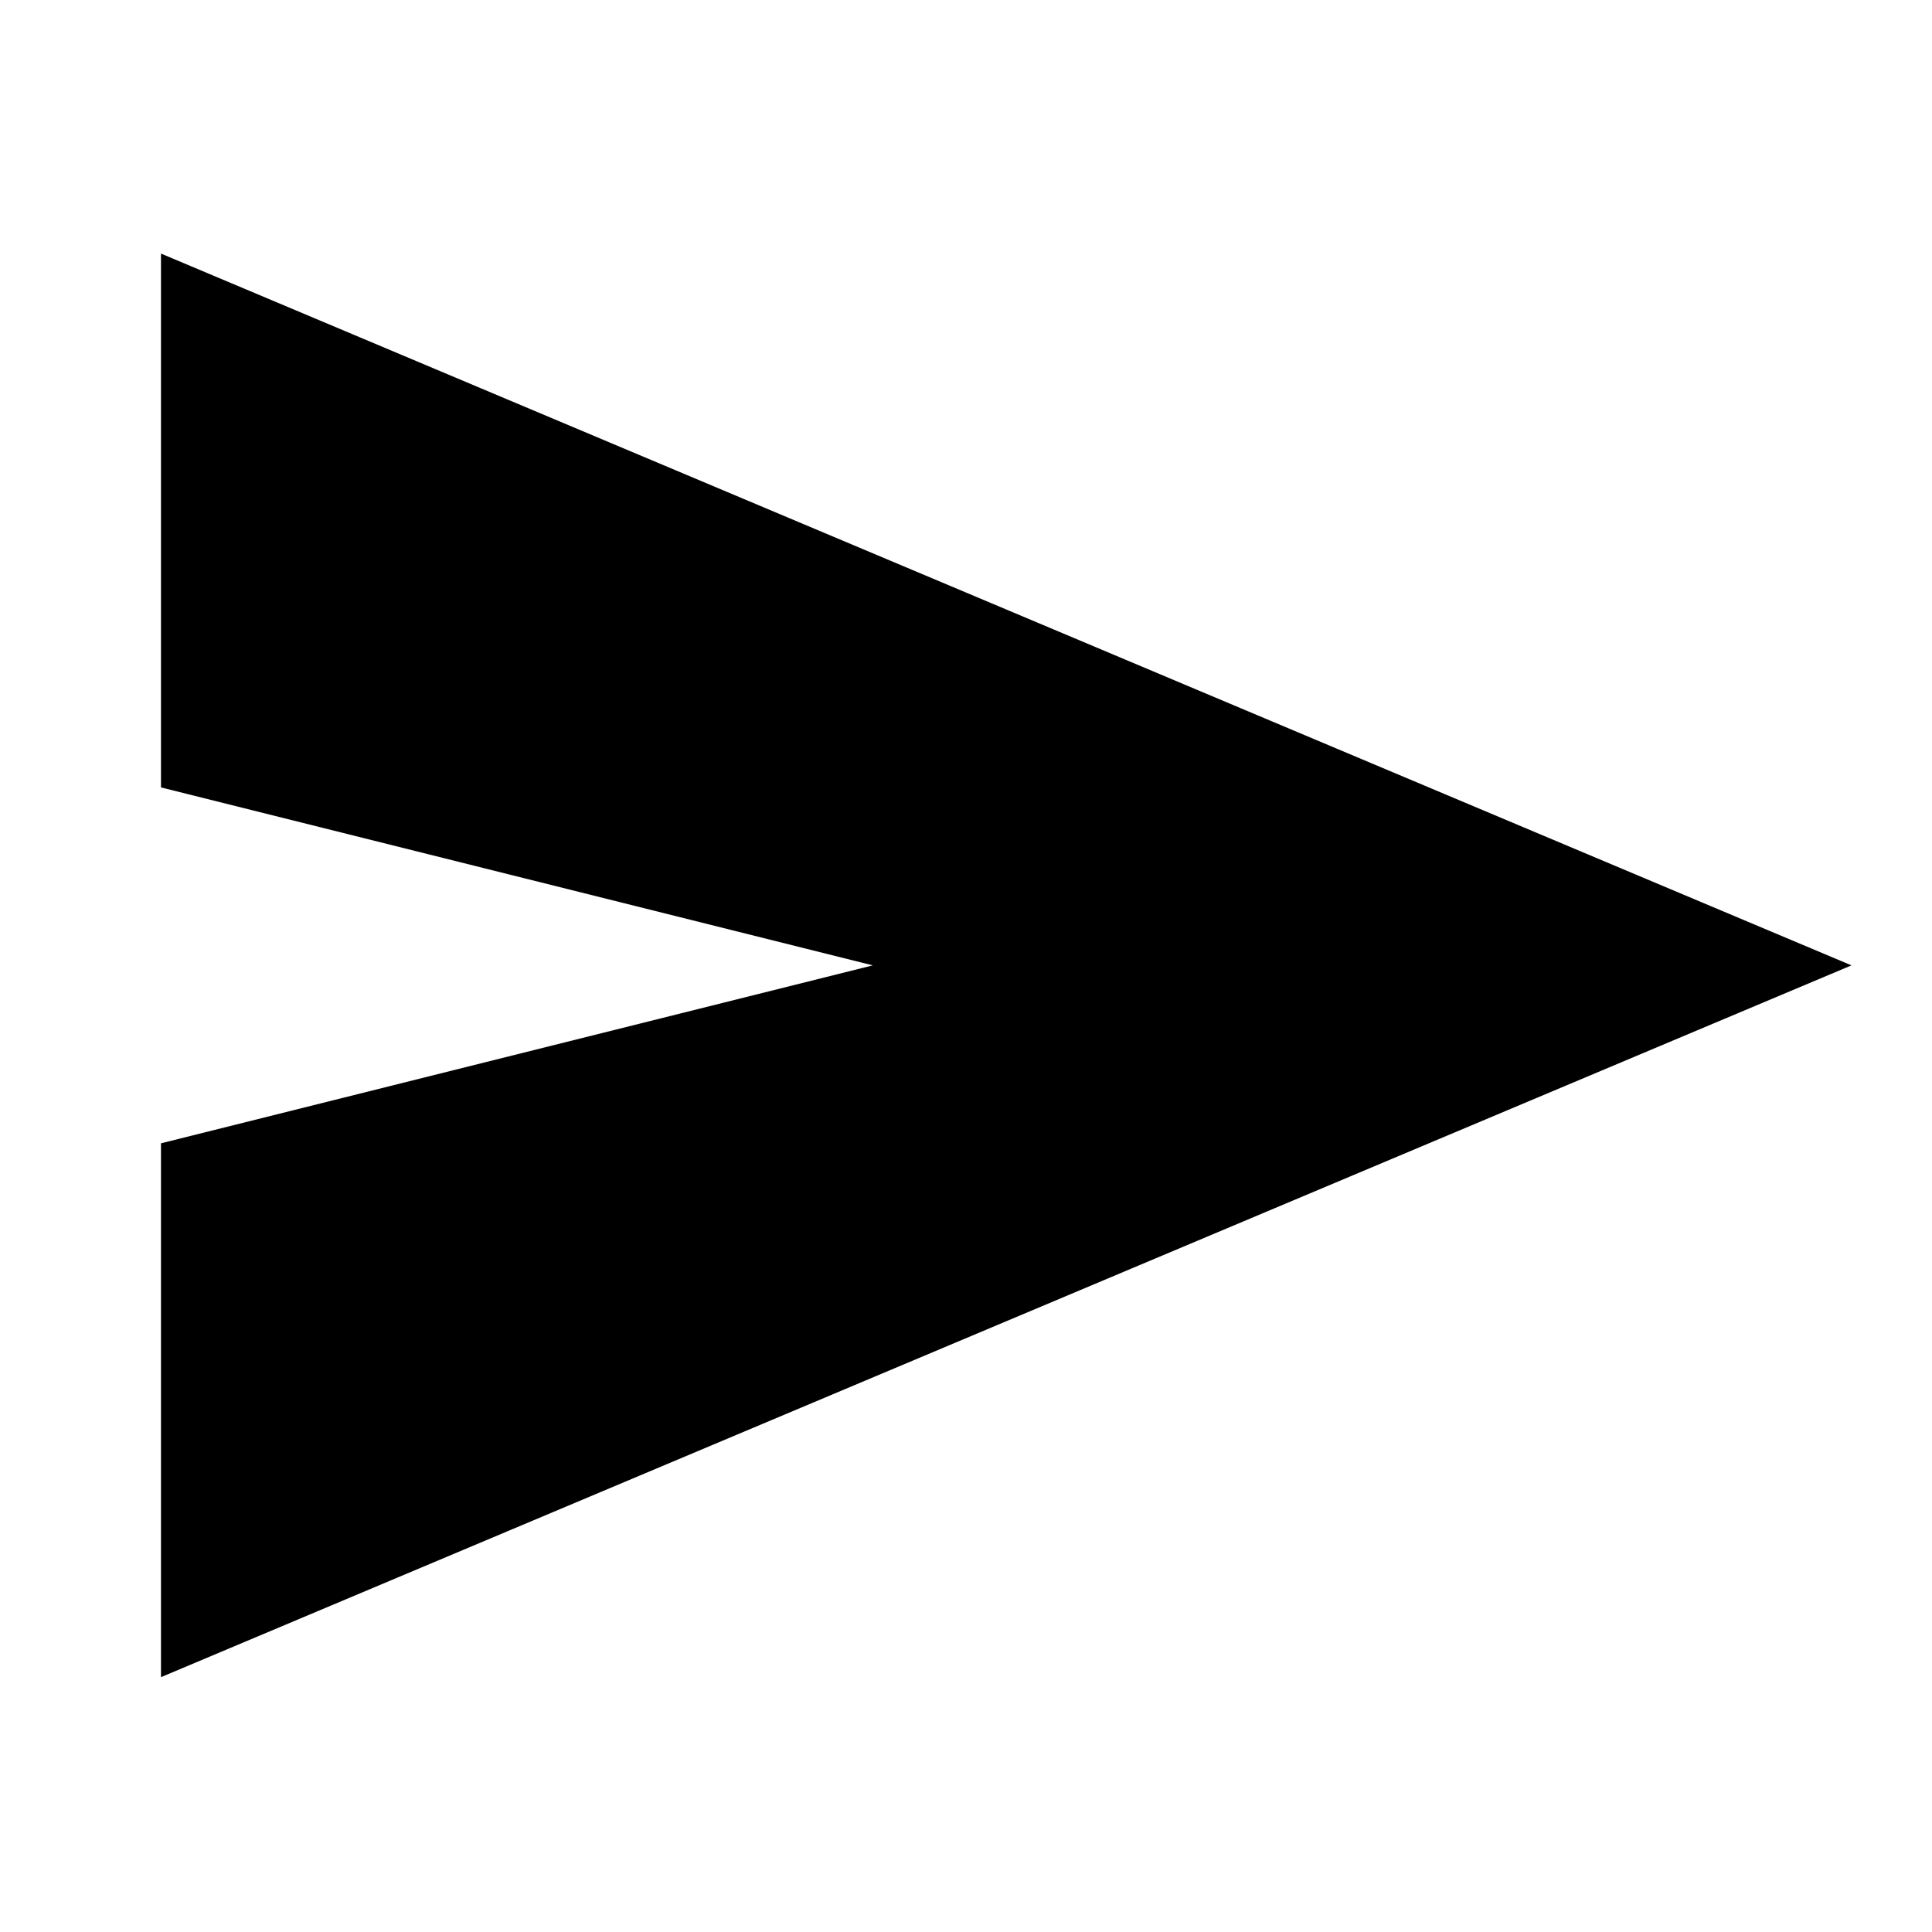
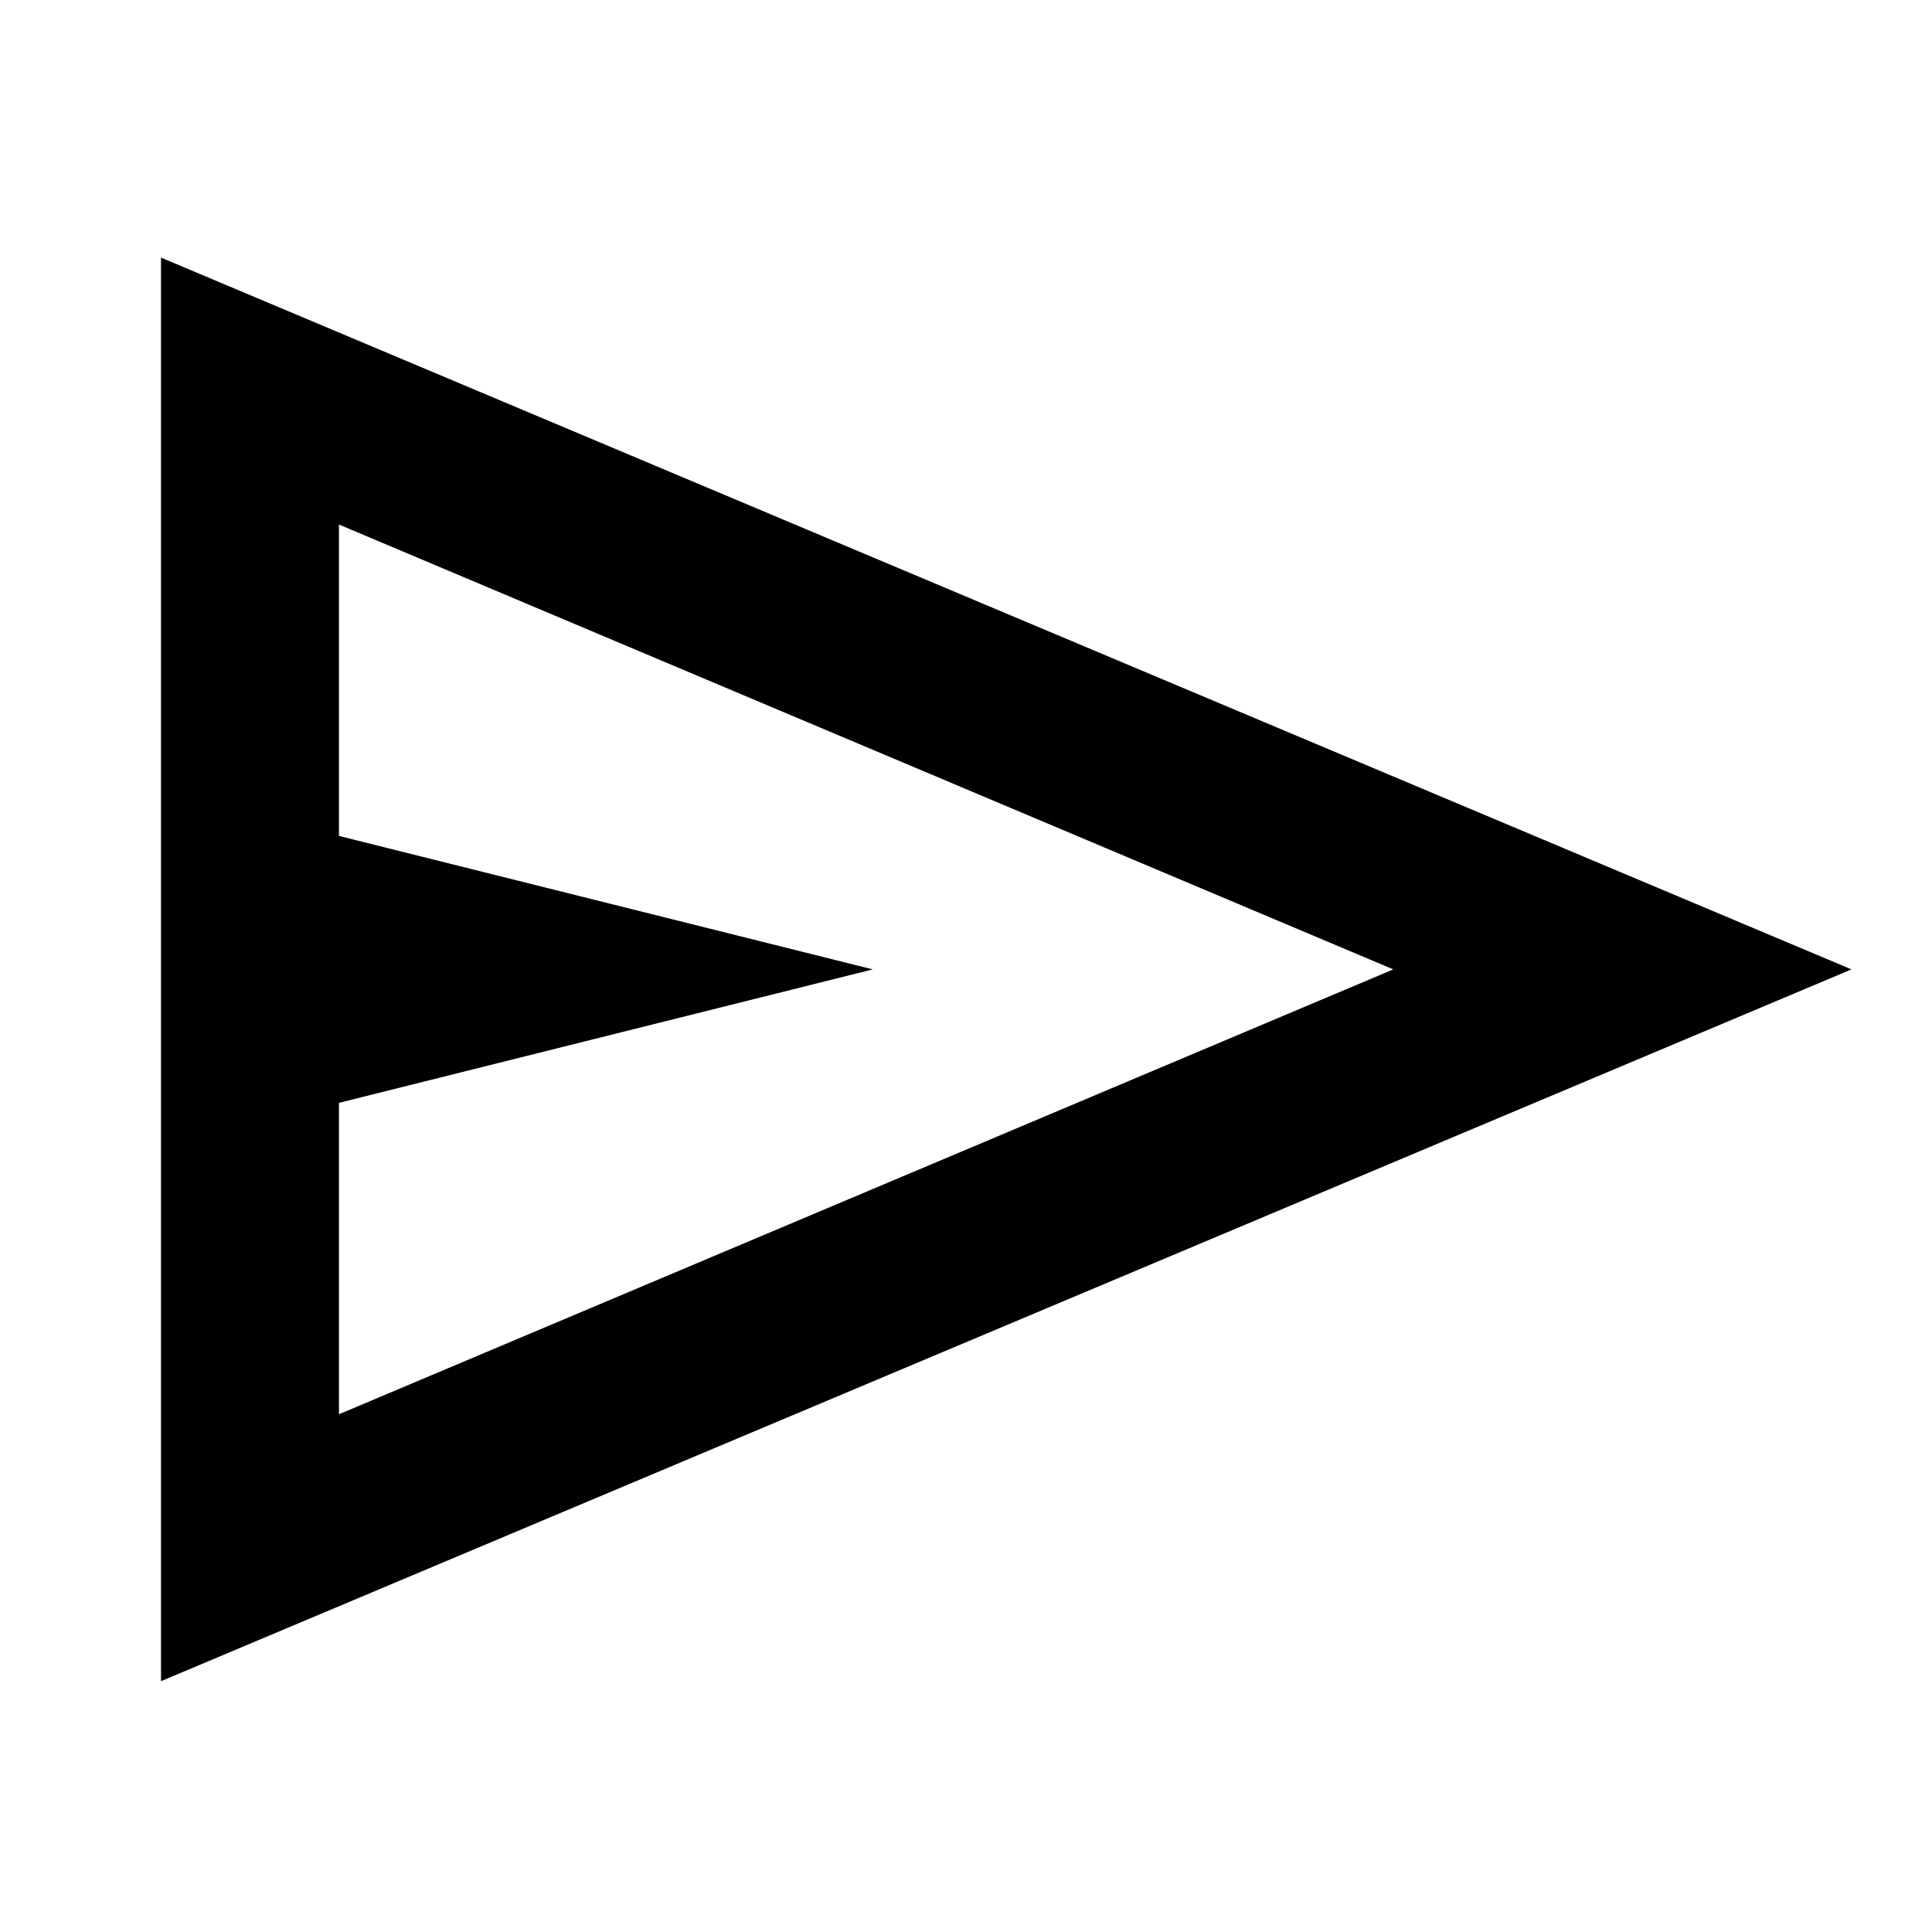
- <svg xmlns="http://www.w3.org/2000/svg" viewBox="0 0 24 24" height="24" width="24" xml:space="preserve" style="fill-rule:evenodd;clip-rule:evenodd;stroke-linejoin:round;stroke-miterlimit:2">
-   <path style="fill:none;fill-rule:nonzero" d="M0 0h24v24H0z" />
-   <path d="M3 20v-6l8-2-8-2V4l19 8-19 8Z" style="fill-rule:nonzero" transform="translate(-1.316 -1.271) scale(1.10526)" />
+ <svg xmlns="http://www.w3.org/2000/svg" width="100%" height="100%" viewBox="0 0 24 24" version="1.1" xml:space="preserve" style="fill-rule:evenodd;clip-rule:evenodd;stroke-linejoin:round;stroke-miterlimit:2;">
+   <g transform="matrix(0.0276316,0,0,0.0276316,-1.31579,25.3053)">
+     <path d="M120,-160L120,-800L880,-480L120,-160ZM200,-280L674,-480L200,-680L200,-540L440,-480L200,-420L200,-280ZM200,-280L200,-680L200,-280Z" style="fill-rule:nonzero;" />
+   </g>
</svg>
